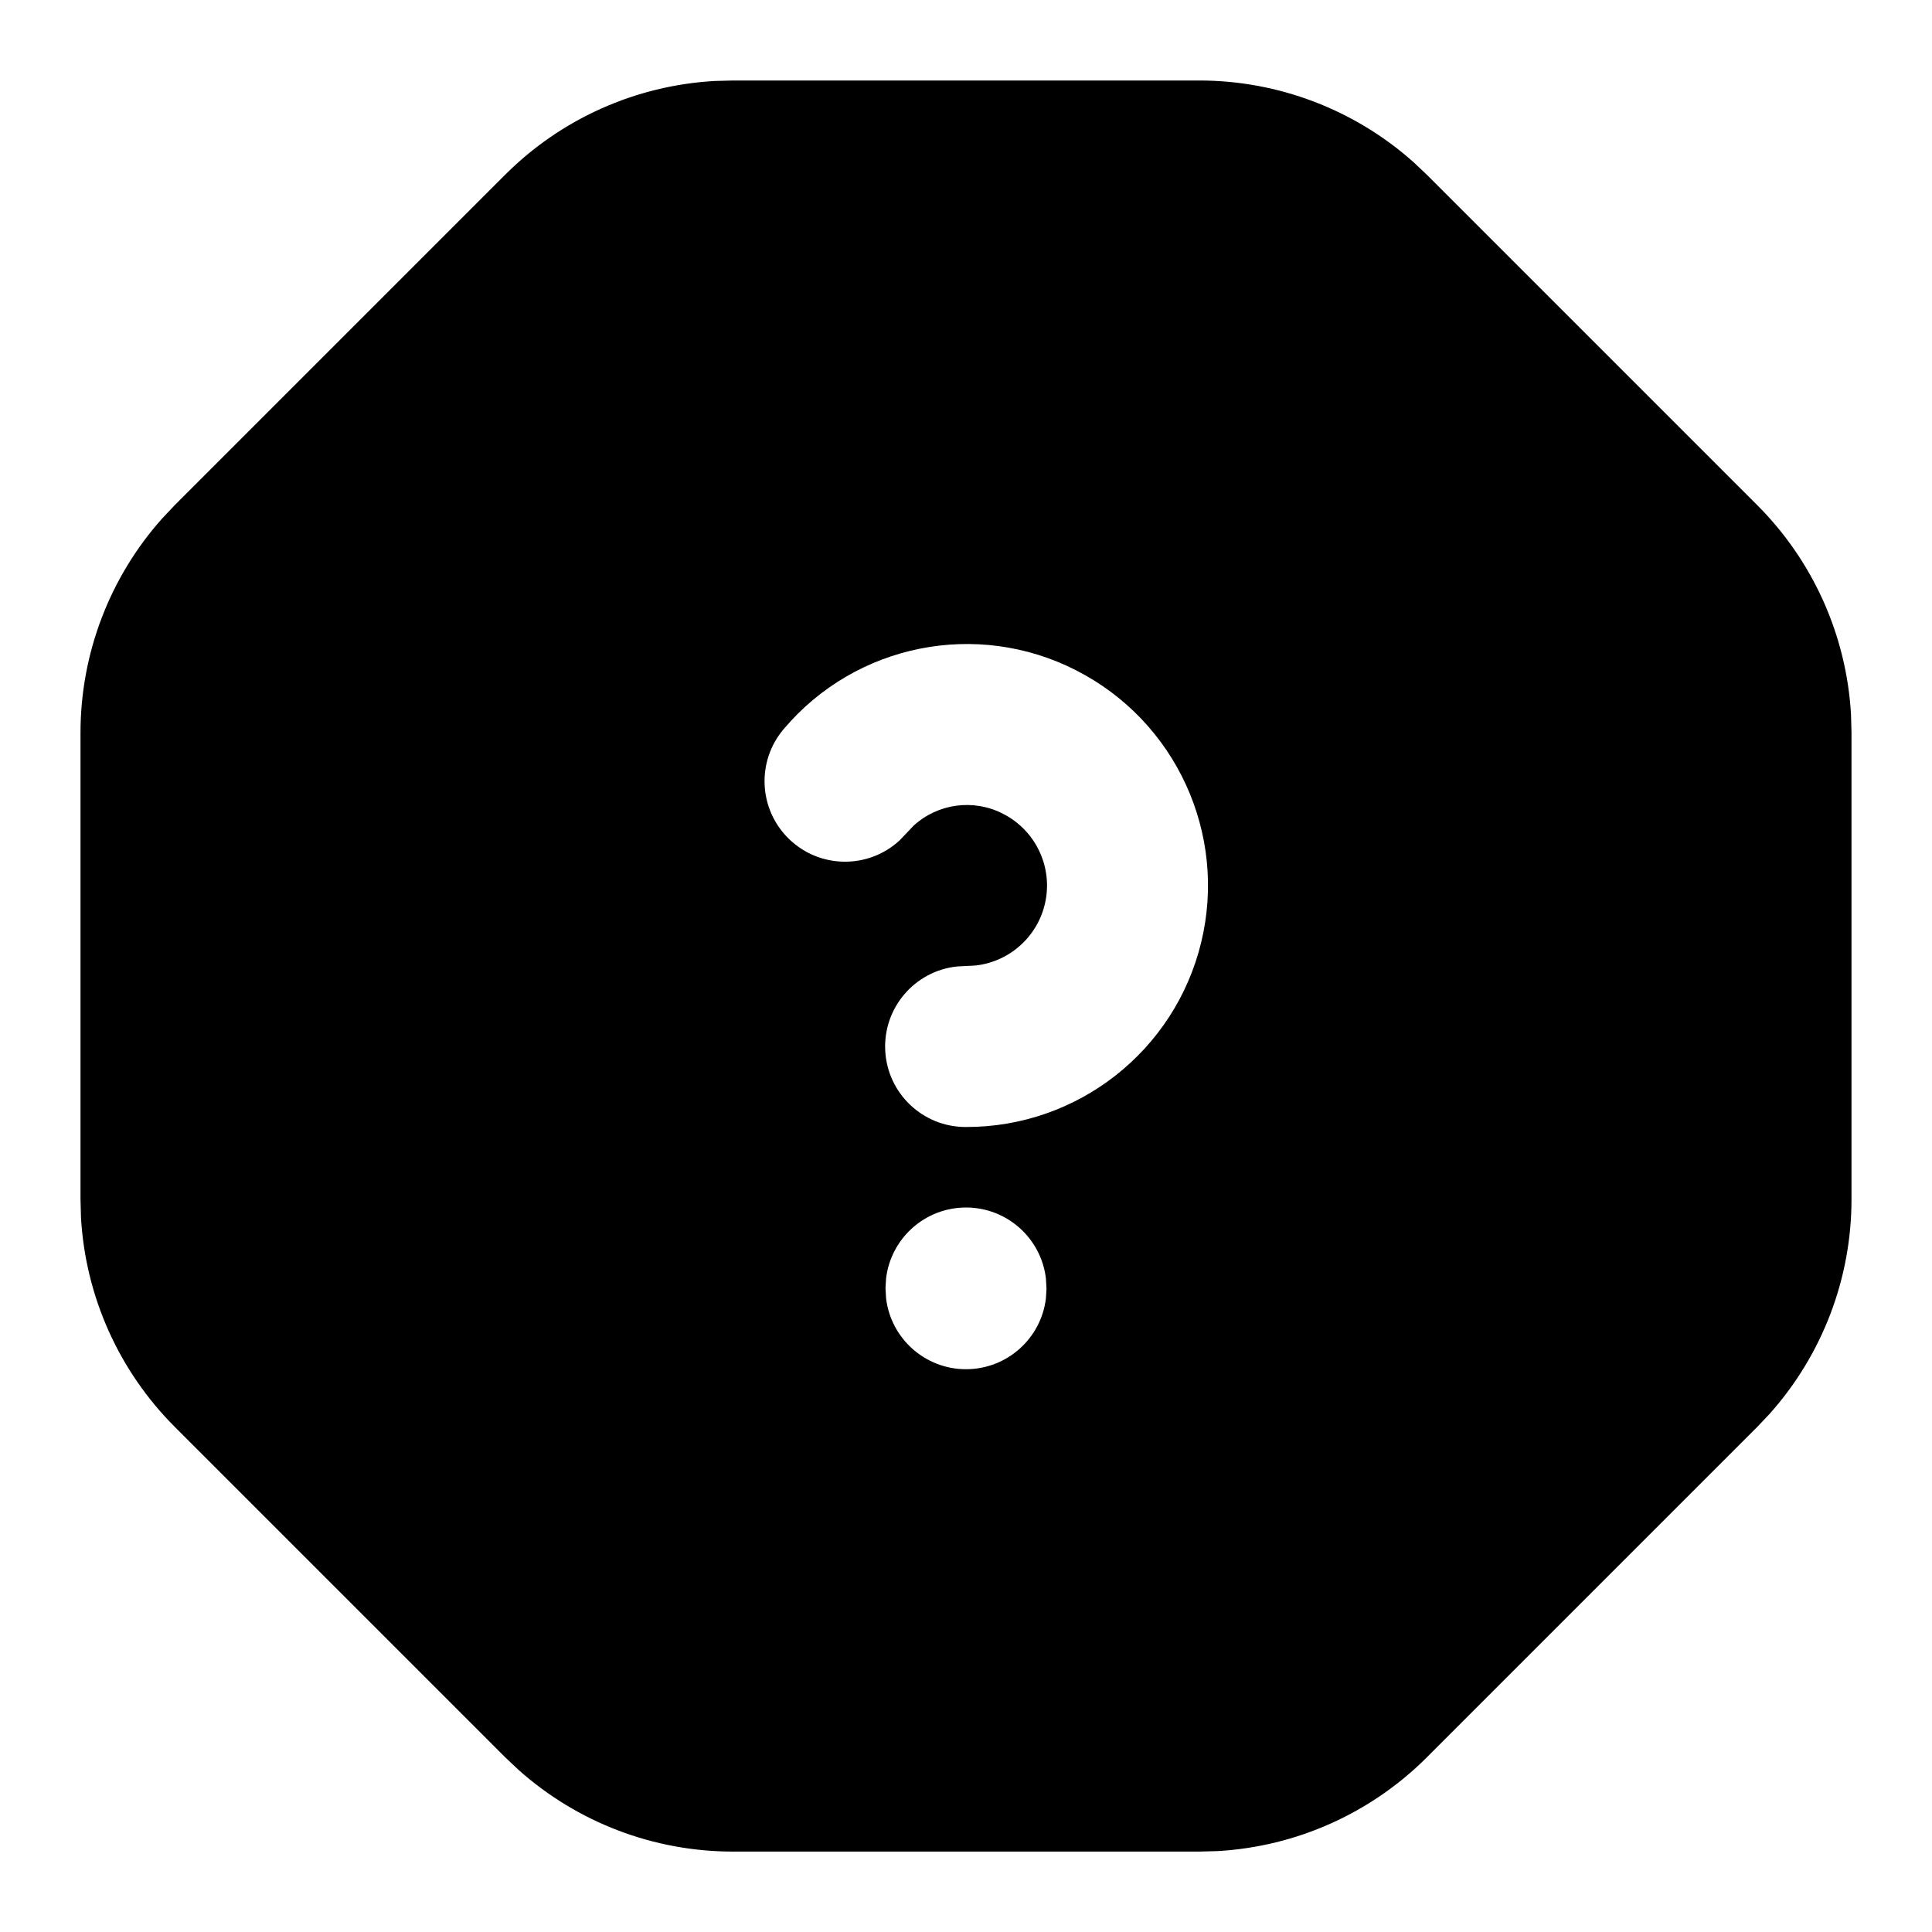
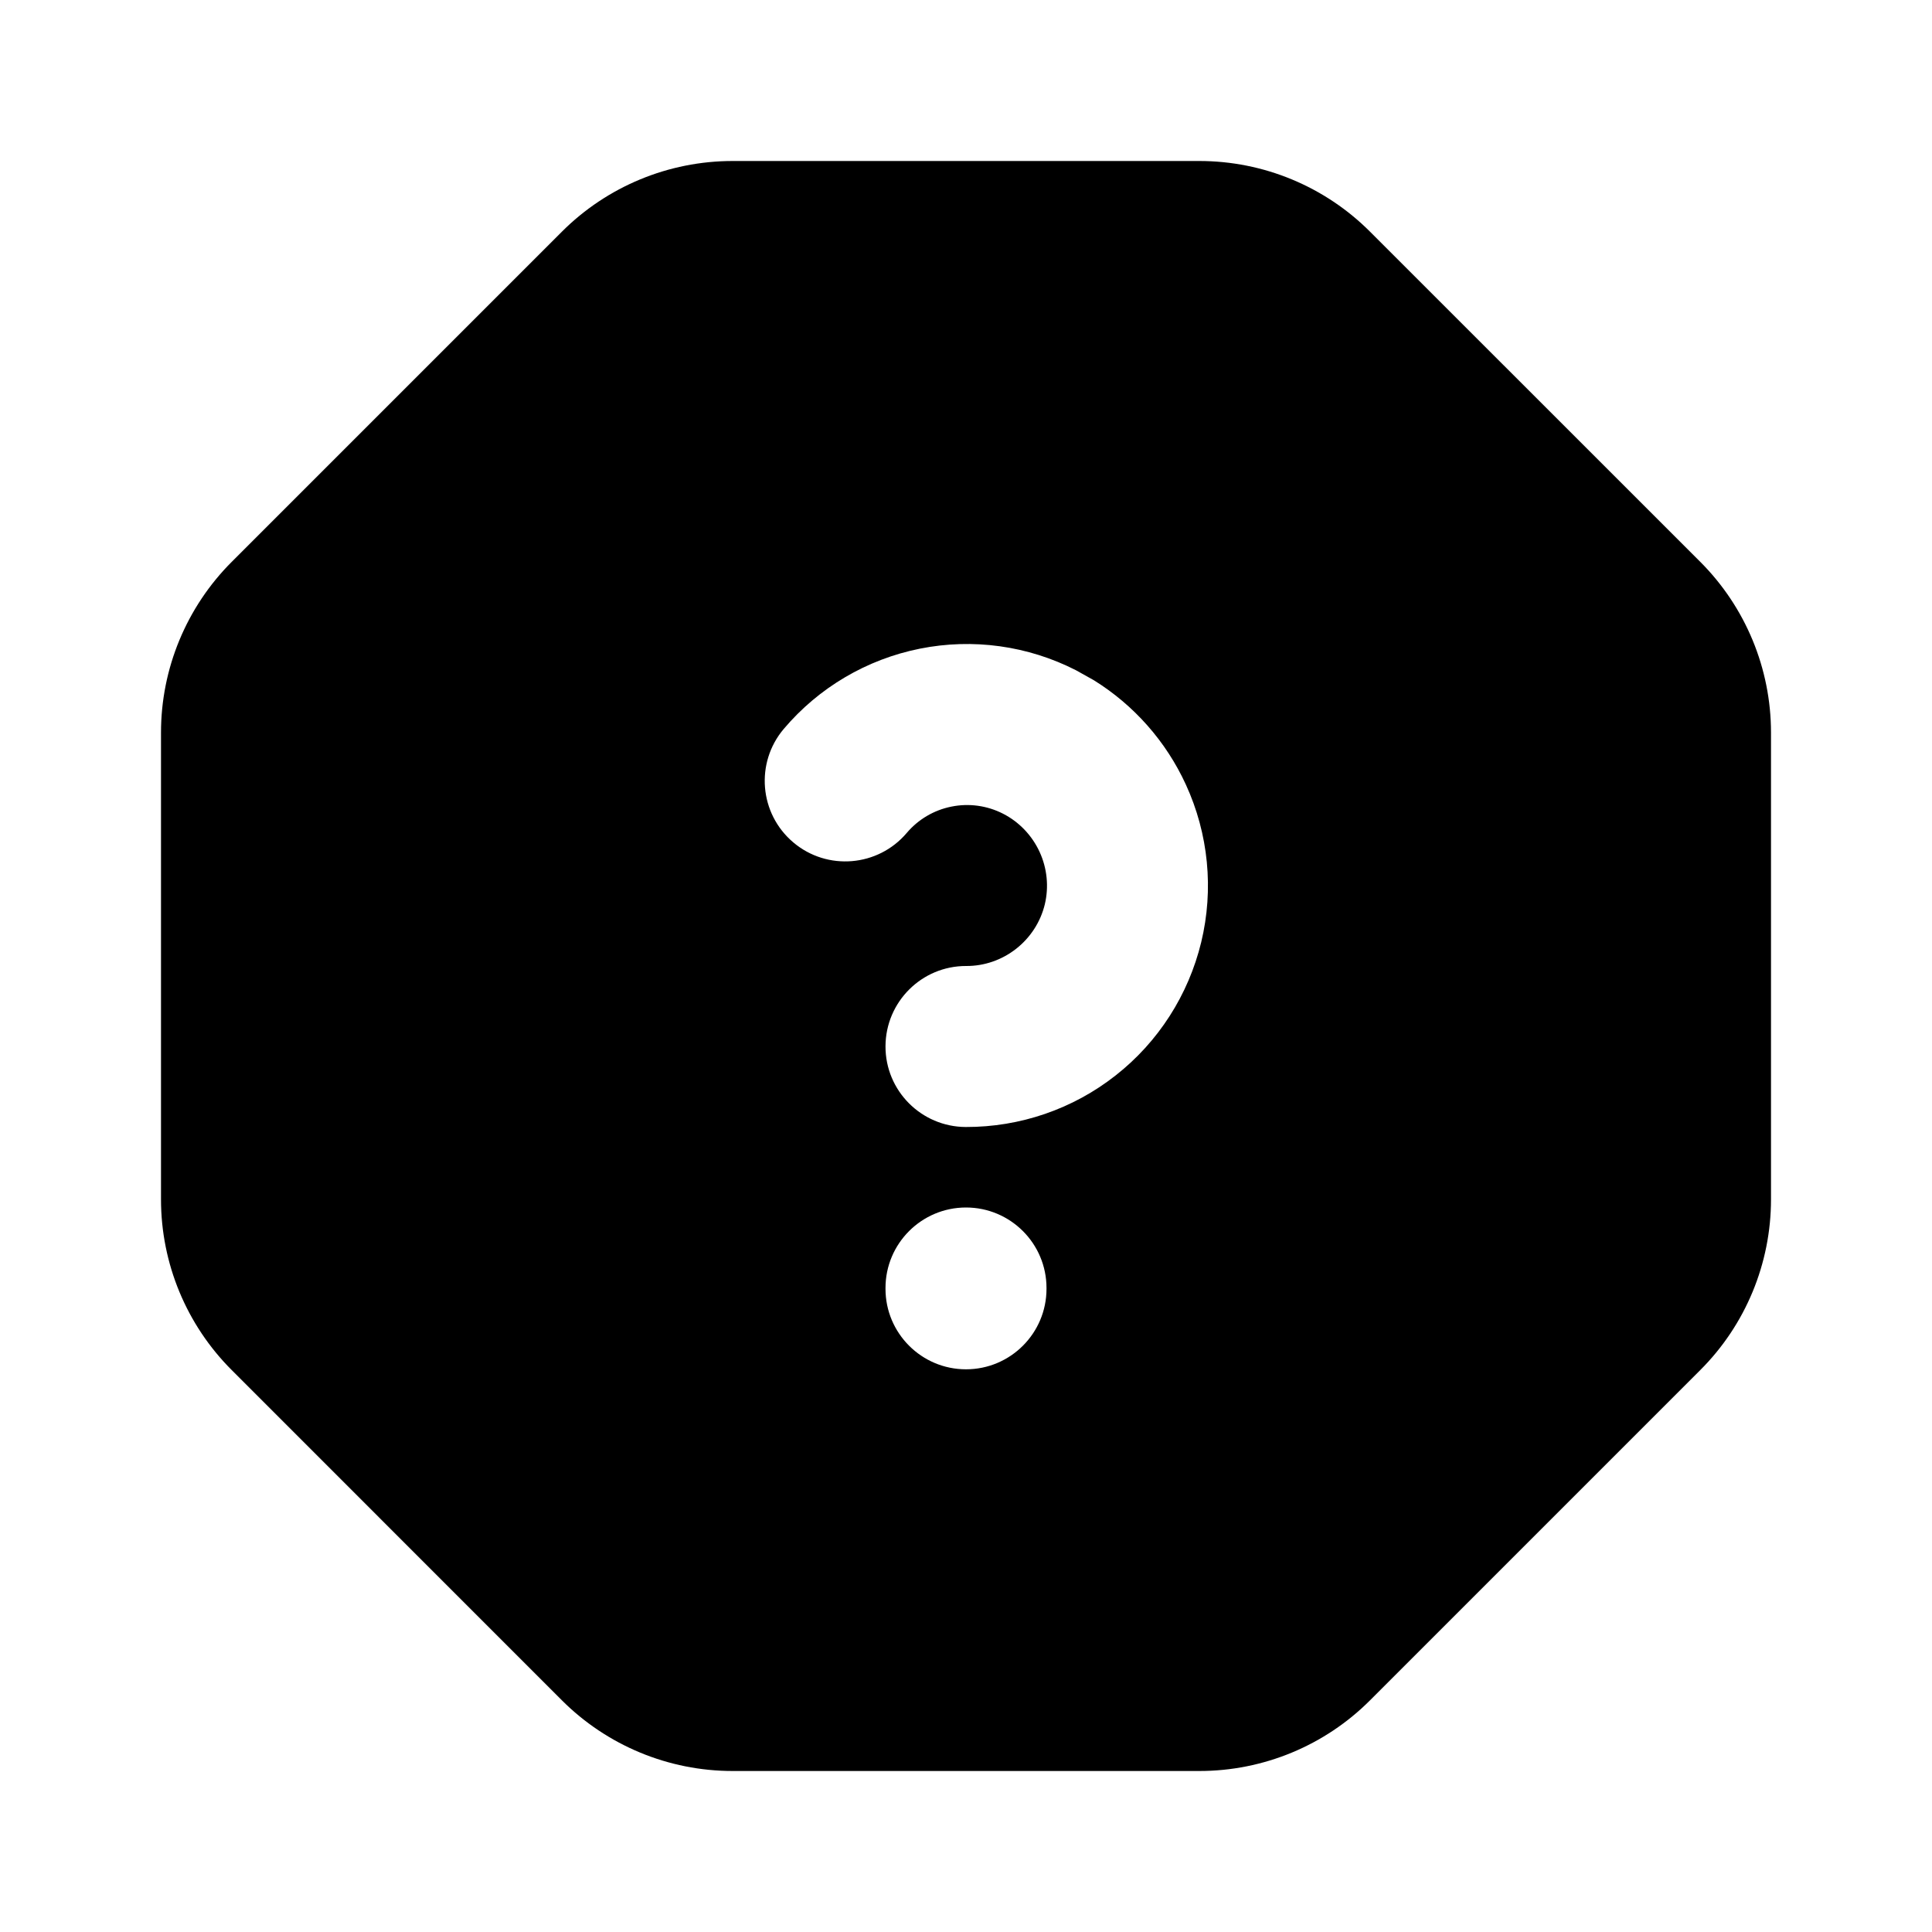
<svg xmlns="http://www.w3.org/2000/svg" width="24" height="24" viewBox="0 0 24 24" fill="currentColor">
-   <path d="M14.897 1a4 4 0 0 1 2.664 1.016l.165 .156l4.1 4.1a4 4 0 0 1 1.168 2.605l.006 .227v5.794a4 4 0 0 1 -1.016 2.664l-.156 .165l-4.1 4.1a4 4 0 0 1 -2.603 1.168l-.227 .006h-5.795a3.999 3.999 0 0 1 -2.664 -1.017l-.165 -.156l-4.1 -4.1a4 4 0 0 1 -1.168 -2.604l-.006 -.227v-5.794a4 4 0 0 1 1.016 -2.664l.156 -.165l4.1 -4.1a4 4 0 0 1 2.605 -1.168l.227 -.006h5.793zm-2.897 14a1 1 0 0 0 -.993 .883l-.007 .117l.007 .127a1 1 0 0 0 1.986 0l.007 -.117l-.007 -.127a1 1 0 0 0 -.993 -.883zm1.368 -6.673a2.98 2.98 0 0 0 -3.631 .728a1 1 0 0 0 1.44 1.383l.171 -.18a.98 .98 0 0 1 1.11 -.15a1 1 0 0 1 -.34 1.886l-.232 .012a1 1 0 0 0 .111 1.994a3 3 0 0 0 1.371 -5.673z" />
+   <path d="M14.899 2C15.695 2 16.458 2.316 17.02 2.879L21.121 6.979C21.684 7.542 22 8.305 22 9.101V14.899C22 15.695 21.684 16.458 21.121 17.02L17.02 21.121C16.458 21.684 15.695 22 14.899 22H9.101C8.305 22 7.542 21.684 6.979 21.121L2.879 17.02C2.316 16.458 2 15.695 2 14.899V9.101C2 8.305 2.316 7.542 2.879 6.979L6.979 2.879C7.542 2.316 8.305 2 9.101 2H14.899ZM12 15C11.448 15 11 15.448 11 16V16.01C11 16.562 11.448 17.01 12 17.01C12.552 17.01 13 16.562 13 16.01V16C13 15.448 12.552 15 12 15ZM13.368 8.327C12.77 8.021 12.086 7.926 11.427 8.058C10.767 8.19 10.171 8.541 9.736 9.055C9.38 9.476 9.432 10.107 9.854 10.464C10.275 10.821 10.907 10.768 11.264 10.347C11.407 10.178 11.603 10.063 11.819 10.02C12.036 9.976 12.261 10.007 12.458 10.107L12.46 10.108C12.66 10.21 12.82 10.378 12.914 10.582C13.008 10.786 13.031 11.016 12.979 11.234C12.926 11.453 12.8 11.647 12.623 11.786C12.446 11.925 12.228 12.001 12.003 12C11.451 11.998 11.002 12.445 11 12.997C10.998 13.549 11.445 13.998 11.997 14C12.672 14.002 13.328 13.777 13.858 13.36C14.389 12.944 14.763 12.36 14.922 11.704C15.08 11.049 15.013 10.359 14.731 9.746C14.485 9.21 14.086 8.759 13.588 8.45L13.368 8.327Z" />
</svg>
